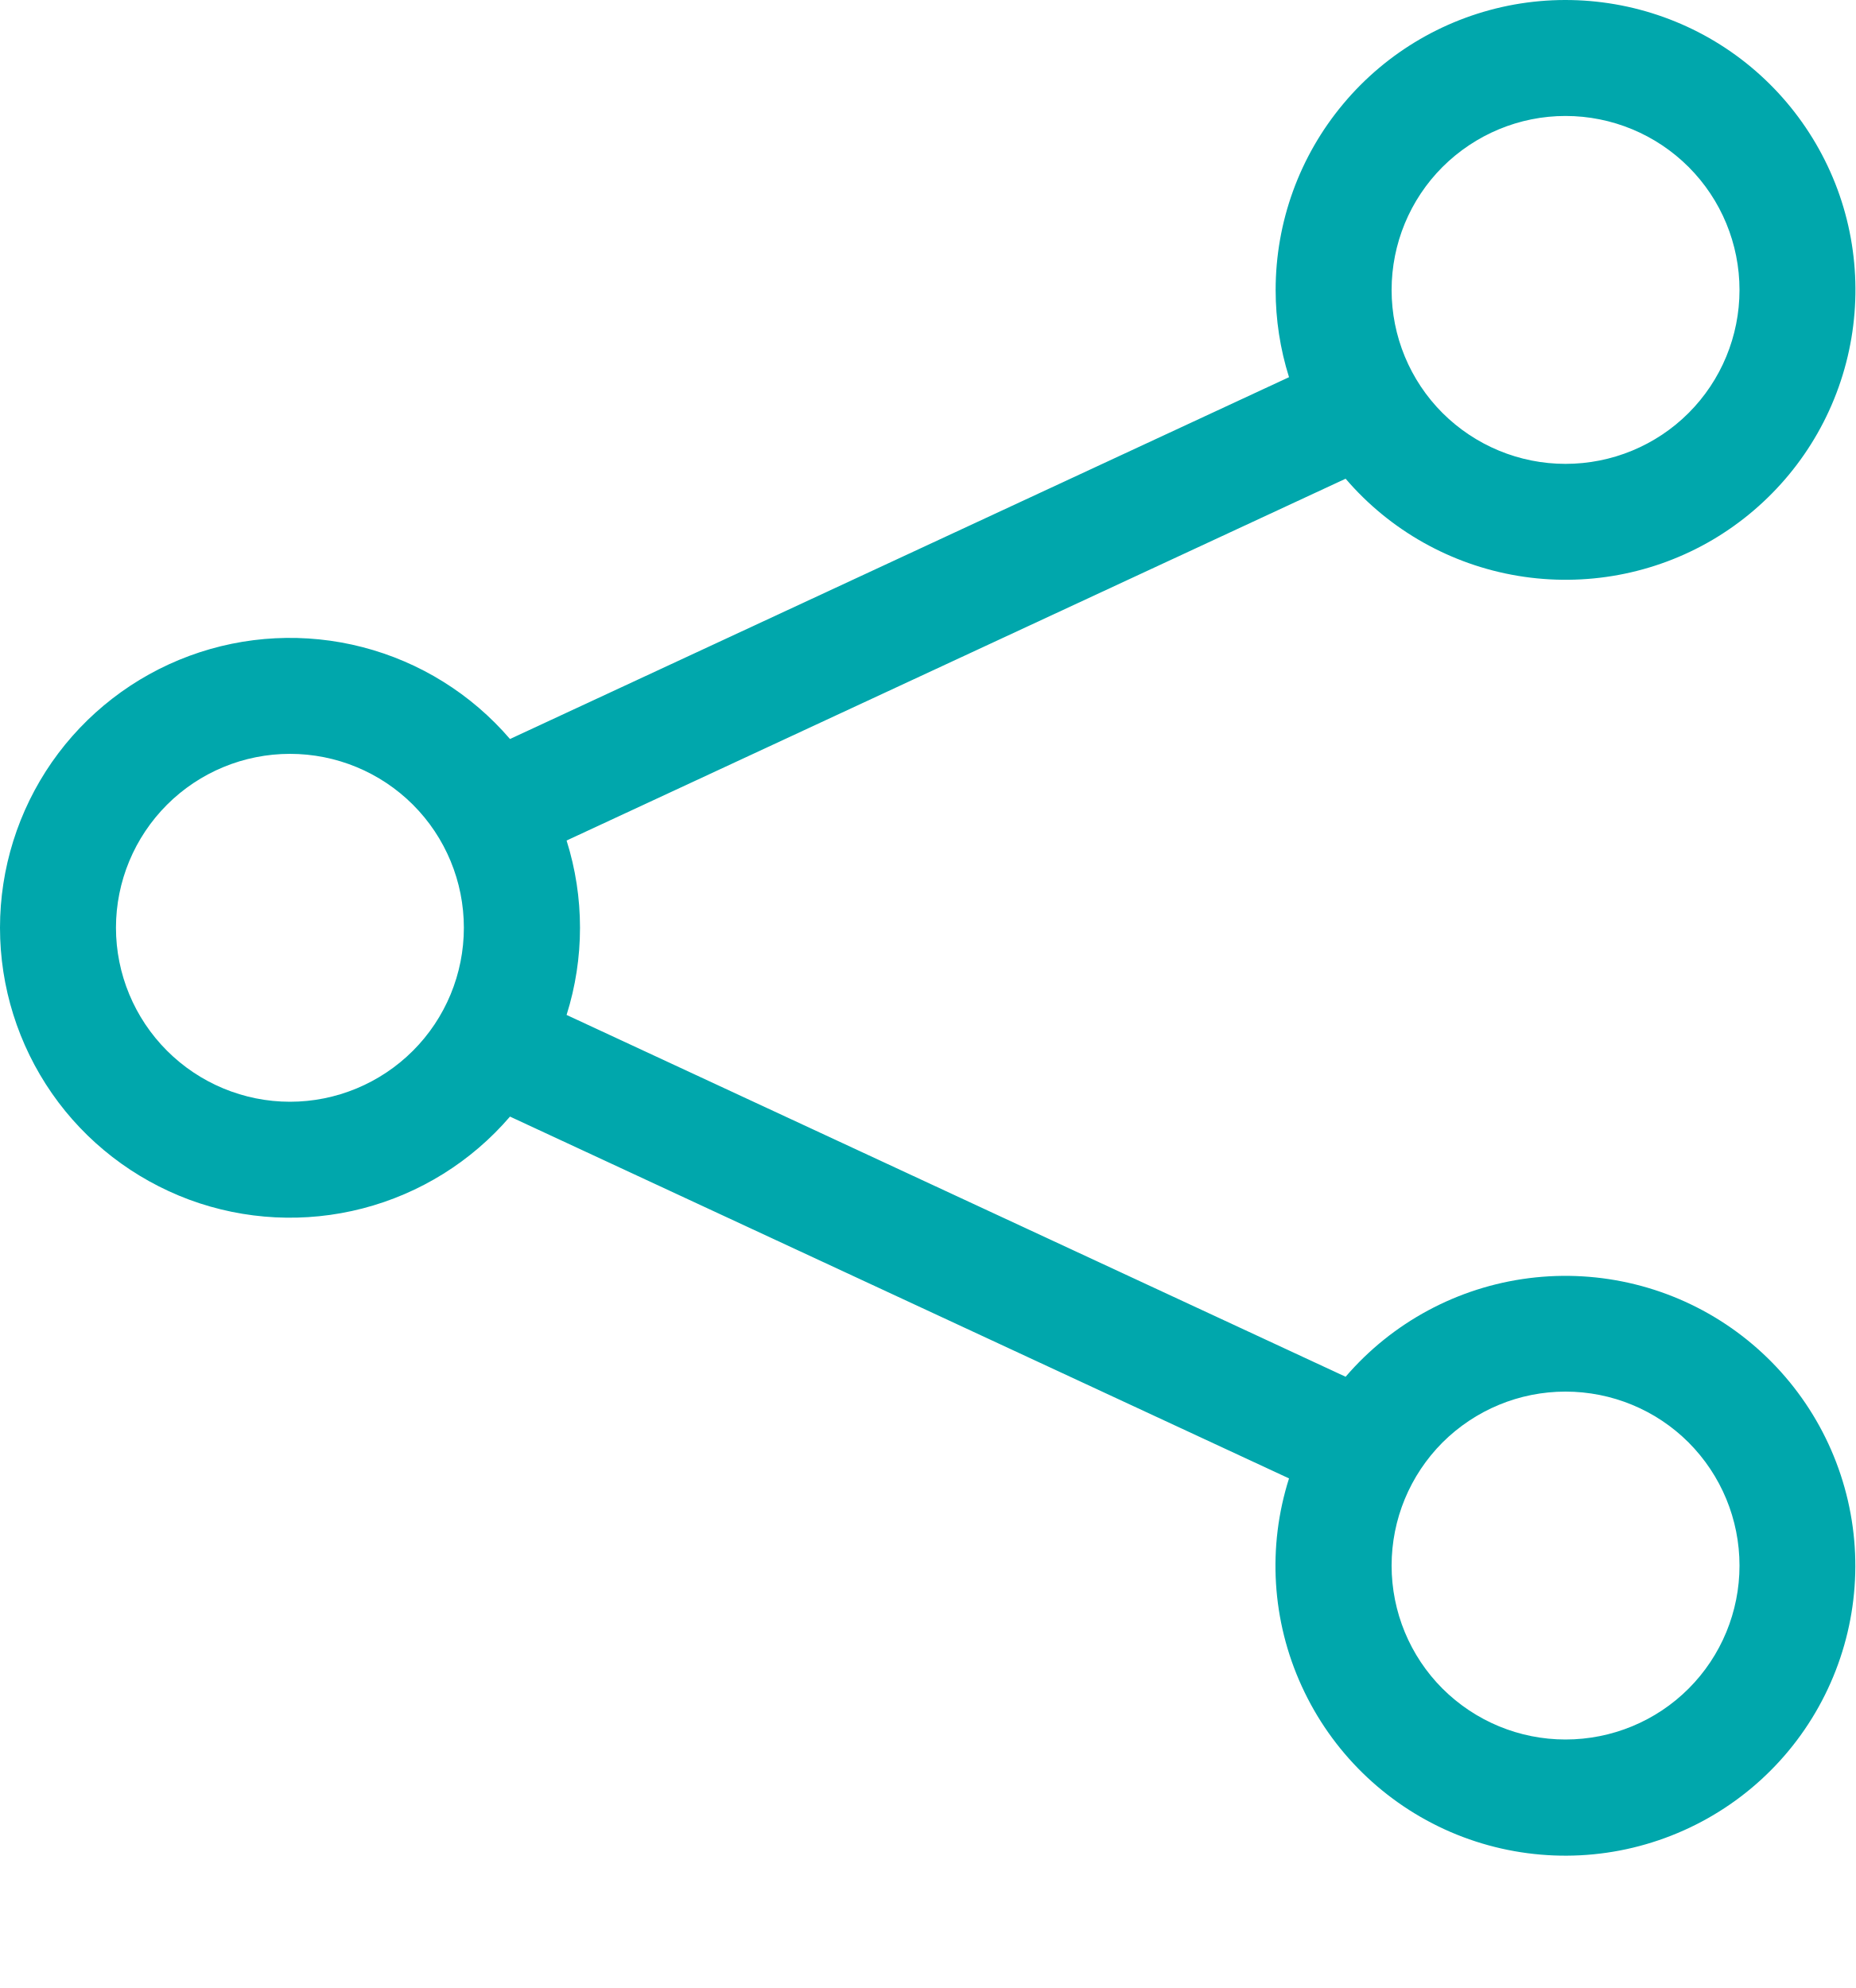
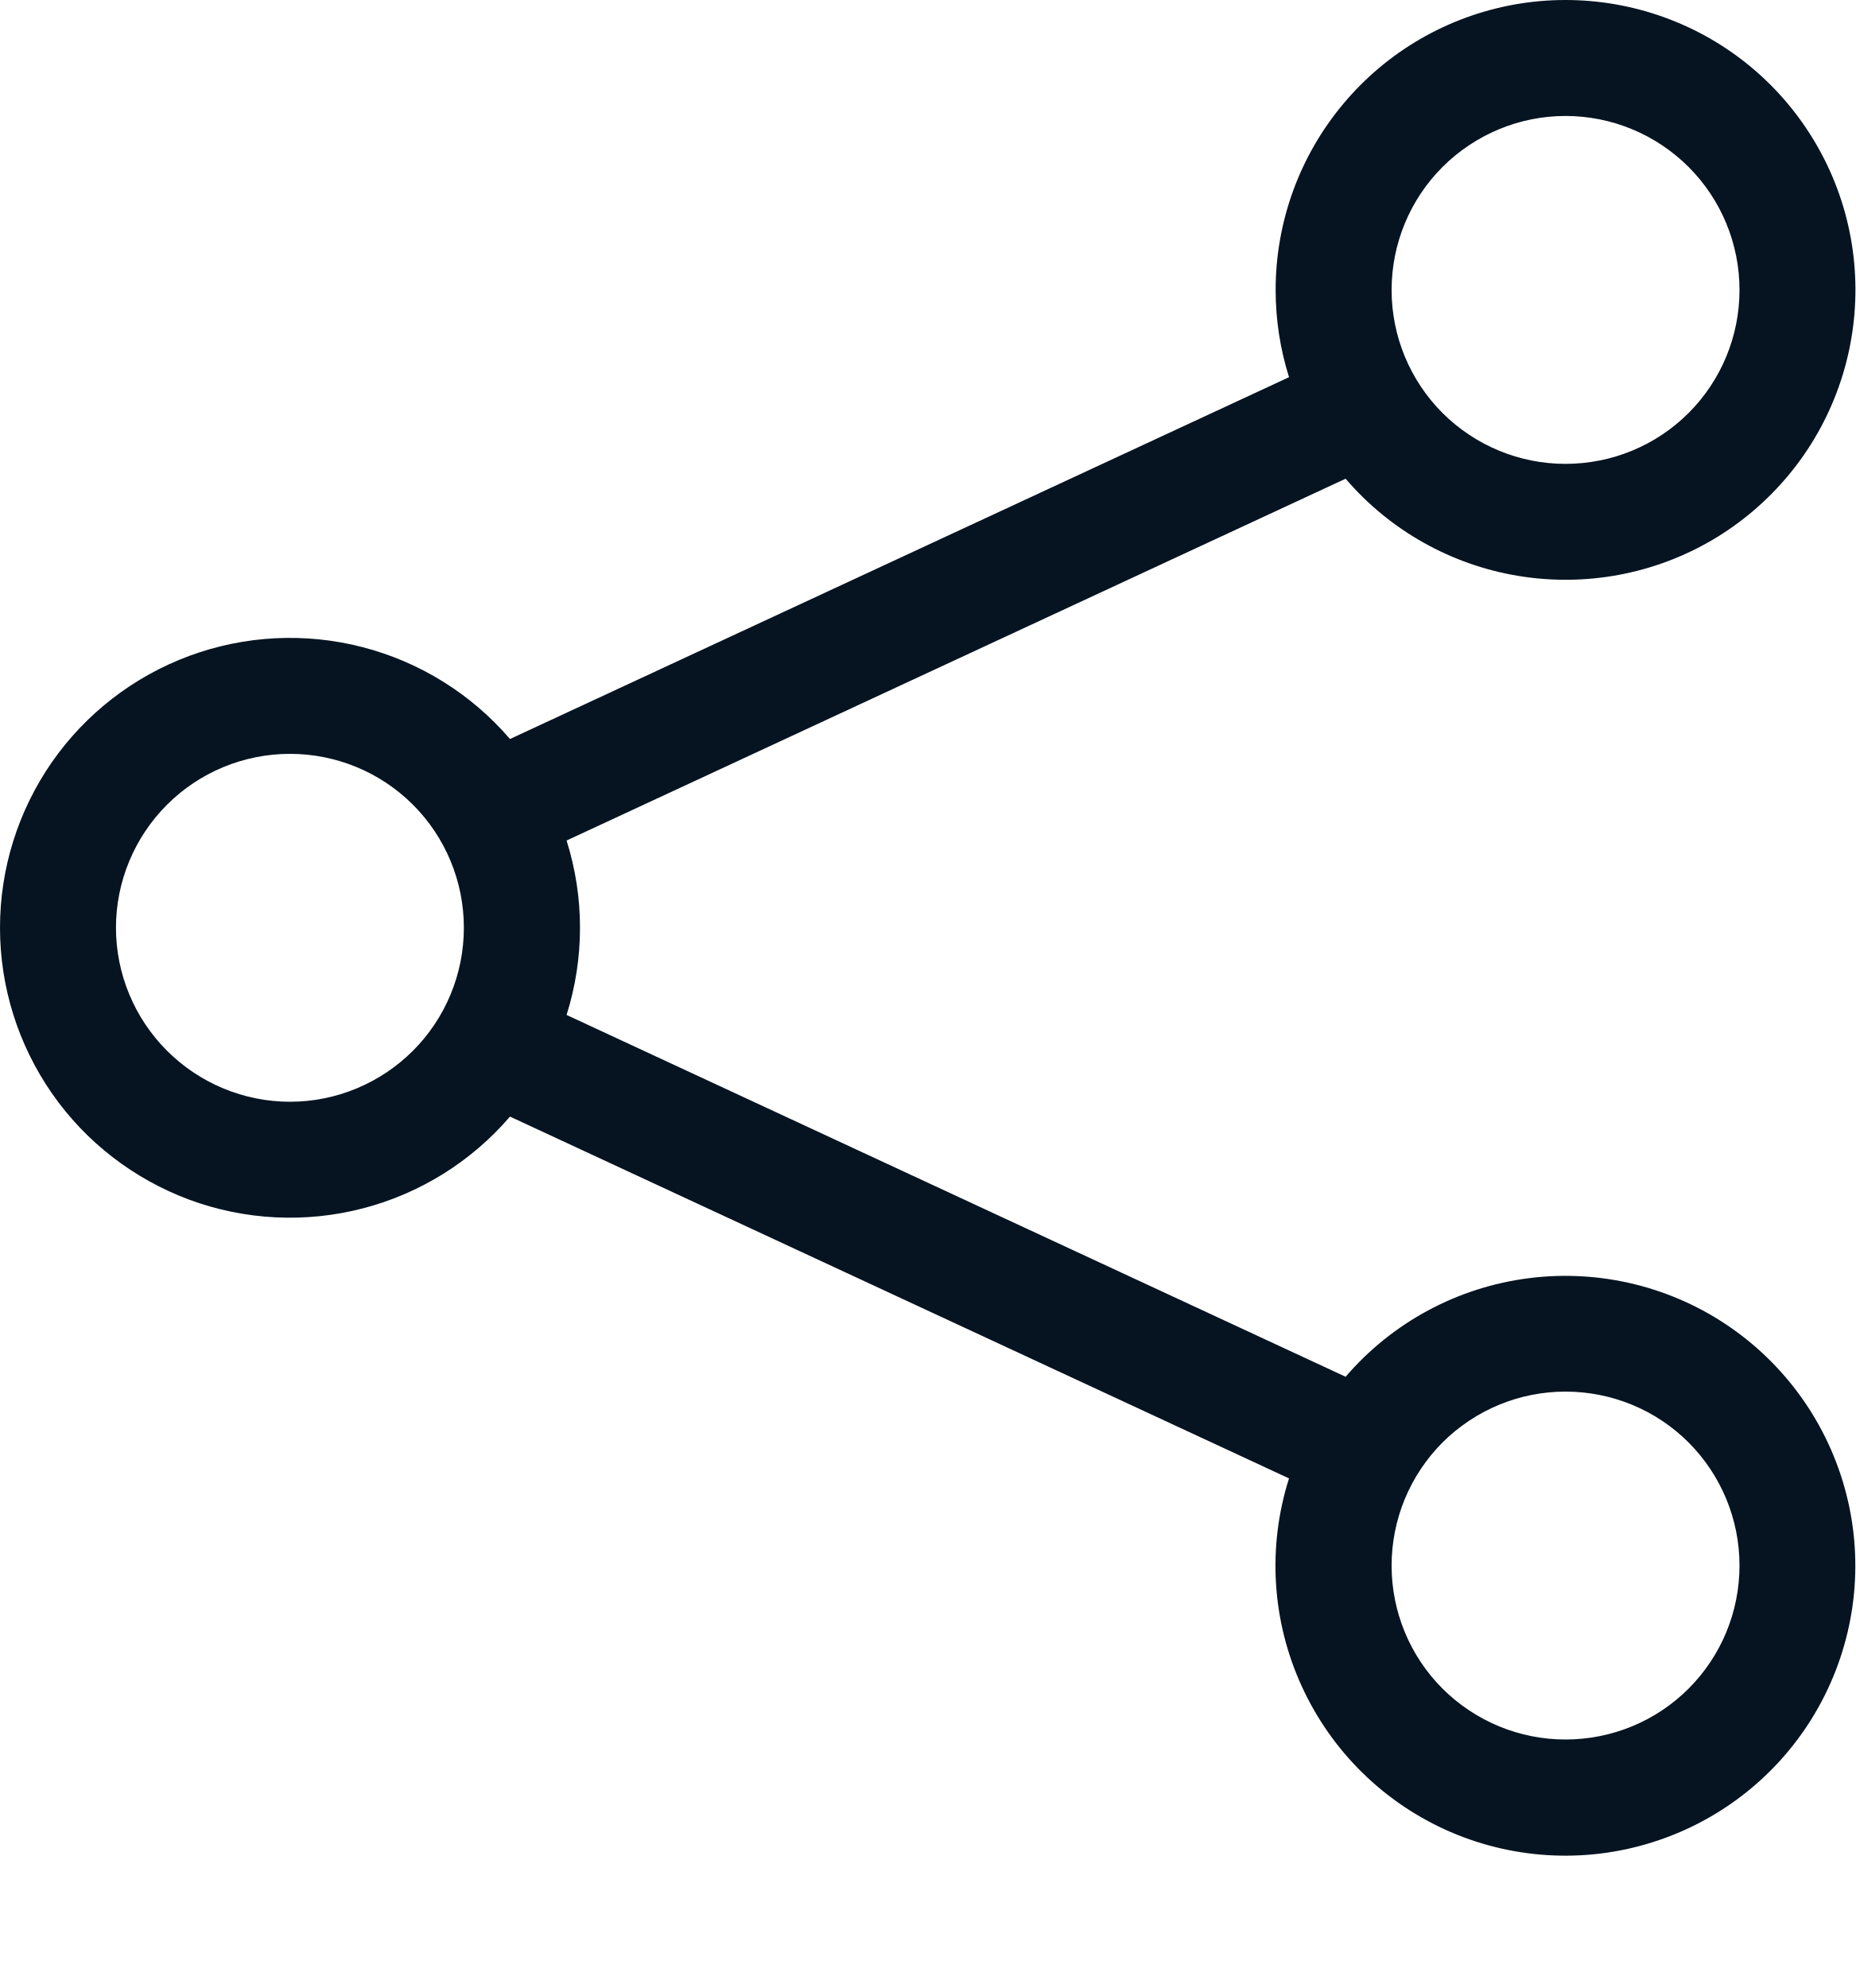
- <svg xmlns="http://www.w3.org/2000/svg" width="14" height="15" viewBox="0 0 14 15" fill="none">
-   <path d="M11.812 0.875C11.464 0.875 11.131 1.014 10.884 1.26C10.638 1.506 10.5 1.84 10.5 2.188C10.5 2.536 10.638 2.87 10.884 3.116C11.131 3.362 11.464 3.5 11.812 3.5C12.161 3.5 12.495 3.362 12.741 3.116C12.987 2.87 13.125 2.536 13.125 2.188C13.125 1.84 12.987 1.506 12.741 1.26C12.495 1.014 12.161 0.875 11.812 0.875ZM9.625 2.188C9.625 1.675 9.805 1.178 10.135 0.784C10.464 0.39 10.921 0.125 11.427 0.034C11.932 -0.056 12.453 0.034 12.898 0.288C13.344 0.543 13.685 0.946 13.864 1.428C14.042 1.909 14.045 2.438 13.873 2.921C13.701 3.405 13.364 3.812 12.922 4.073C12.48 4.333 11.96 4.429 11.454 4.345C10.948 4.261 10.487 4.002 10.153 3.612L4.275 6.342C4.41 6.77 4.41 7.23 4.275 7.658L10.153 10.388C10.506 9.977 10.999 9.712 11.537 9.644C12.075 9.576 12.619 9.71 13.063 10.02C13.508 10.331 13.821 10.795 13.943 11.323C14.065 11.851 13.986 12.405 13.722 12.879C13.459 13.352 13.028 13.711 12.515 13.885C12.002 14.06 11.442 14.037 10.945 13.823C10.447 13.608 10.047 13.216 9.822 12.723C9.596 12.23 9.562 11.671 9.726 11.155L3.848 8.425C3.557 8.764 3.169 9.006 2.736 9.118C2.304 9.23 1.847 9.207 1.428 9.052C1.009 8.896 0.647 8.617 0.392 8.25C0.137 7.883 0 7.447 0 7C0 6.553 0.137 6.117 0.392 5.75C0.647 5.384 1.009 5.104 1.428 4.949C1.847 4.794 2.304 4.771 2.736 4.883C3.169 4.995 3.557 5.237 3.848 5.576L9.726 2.846C9.659 2.633 9.625 2.411 9.625 2.188ZM2.188 5.688C1.84 5.688 1.506 5.826 1.26 6.072C1.014 6.318 0.875 6.652 0.875 7C0.875 7.348 1.014 7.682 1.26 7.928C1.506 8.174 1.84 8.313 2.188 8.313C2.536 8.313 2.87 8.174 3.116 7.928C3.362 7.682 3.5 7.348 3.5 7C3.5 6.652 3.362 6.318 3.116 6.072C2.87 5.826 2.536 5.688 2.188 5.688ZM11.812 10.5C11.464 10.5 11.131 10.638 10.884 10.884C10.638 11.131 10.5 11.464 10.5 11.813C10.5 12.161 10.638 12.495 10.884 12.741C11.131 12.987 11.464 13.125 11.812 13.125C12.161 13.125 12.495 12.987 12.741 12.741C12.987 12.495 13.125 12.161 13.125 11.813C13.125 11.464 12.987 11.131 12.741 10.884C12.495 10.638 12.161 10.5 11.812 10.5Z" fill="#00A7AC" />
+ <svg xmlns="http://www.w3.org/2000/svg" width="14" height="15" viewBox="0 0 14 15" fill="#FFFF00">
+   <path d="M11.812 0.875C11.464 0.875 11.131 1.014 10.884 1.26C10.638 1.506 10.5 1.84 10.5 2.188C10.5 2.536 10.638 2.87 10.884 3.116C11.131 3.362 11.464 3.5 11.812 3.5C12.161 3.5 12.495 3.362 12.741 3.116C12.987 2.87 13.125 2.536 13.125 2.188C13.125 1.84 12.987 1.506 12.741 1.26C12.495 1.014 12.161 0.875 11.812 0.875ZM9.625 2.188C9.625 1.675 9.805 1.178 10.135 0.784C10.464 0.39 10.921 0.125 11.427 0.034C11.932 -0.056 12.453 0.034 12.898 0.288C13.344 0.543 13.685 0.946 13.864 1.428C14.042 1.909 14.045 2.438 13.873 2.921C13.701 3.405 13.364 3.812 12.922 4.073C12.48 4.333 11.96 4.429 11.454 4.345C10.948 4.261 10.487 4.002 10.153 3.612L4.275 6.342C4.41 6.77 4.41 7.23 4.275 7.658L10.153 10.388C10.506 9.977 10.999 9.712 11.537 9.644C12.075 9.576 12.619 9.71 13.063 10.02C13.508 10.331 13.821 10.795 13.943 11.323C14.065 11.851 13.986 12.405 13.722 12.879C13.459 13.352 13.028 13.711 12.515 13.885C12.002 14.06 11.442 14.037 10.945 13.823C10.447 13.608 10.047 13.216 9.822 12.723C9.596 12.23 9.562 11.671 9.726 11.155L3.848 8.425C3.557 8.764 3.169 9.006 2.736 9.118C2.304 9.23 1.847 9.207 1.428 9.052C1.009 8.896 0.647 8.617 0.392 8.25C0.137 7.883 0 7.447 0 7C0 6.553 0.137 6.117 0.392 5.75C0.647 5.384 1.009 5.104 1.428 4.949C1.847 4.794 2.304 4.771 2.736 4.883C3.169 4.995 3.557 5.237 3.848 5.576L9.726 2.846C9.659 2.633 9.625 2.411 9.625 2.188ZM2.188 5.688C1.84 5.688 1.506 5.826 1.26 6.072C1.014 6.318 0.875 6.652 0.875 7C0.875 7.348 1.014 7.682 1.26 7.928C1.506 8.174 1.84 8.313 2.188 8.313C2.536 8.313 2.87 8.174 3.116 7.928C3.362 7.682 3.5 7.348 3.5 7C3.5 6.652 3.362 6.318 3.116 6.072C2.87 5.826 2.536 5.688 2.188 5.688ZM11.812 10.5C11.464 10.5 11.131 10.638 10.884 10.884C10.638 11.131 10.5 11.464 10.5 11.813C10.5 12.161 10.638 12.495 10.884 12.741C11.131 12.987 11.464 13.125 11.812 13.125C12.161 13.125 12.495 12.987 12.741 12.741C12.987 12.495 13.125 12.161 13.125 11.813C13.125 11.464 12.987 11.131 12.741 10.884C12.495 10.638 12.161 10.5 11.812 10.5Z" fill="#061421" />
</svg>
